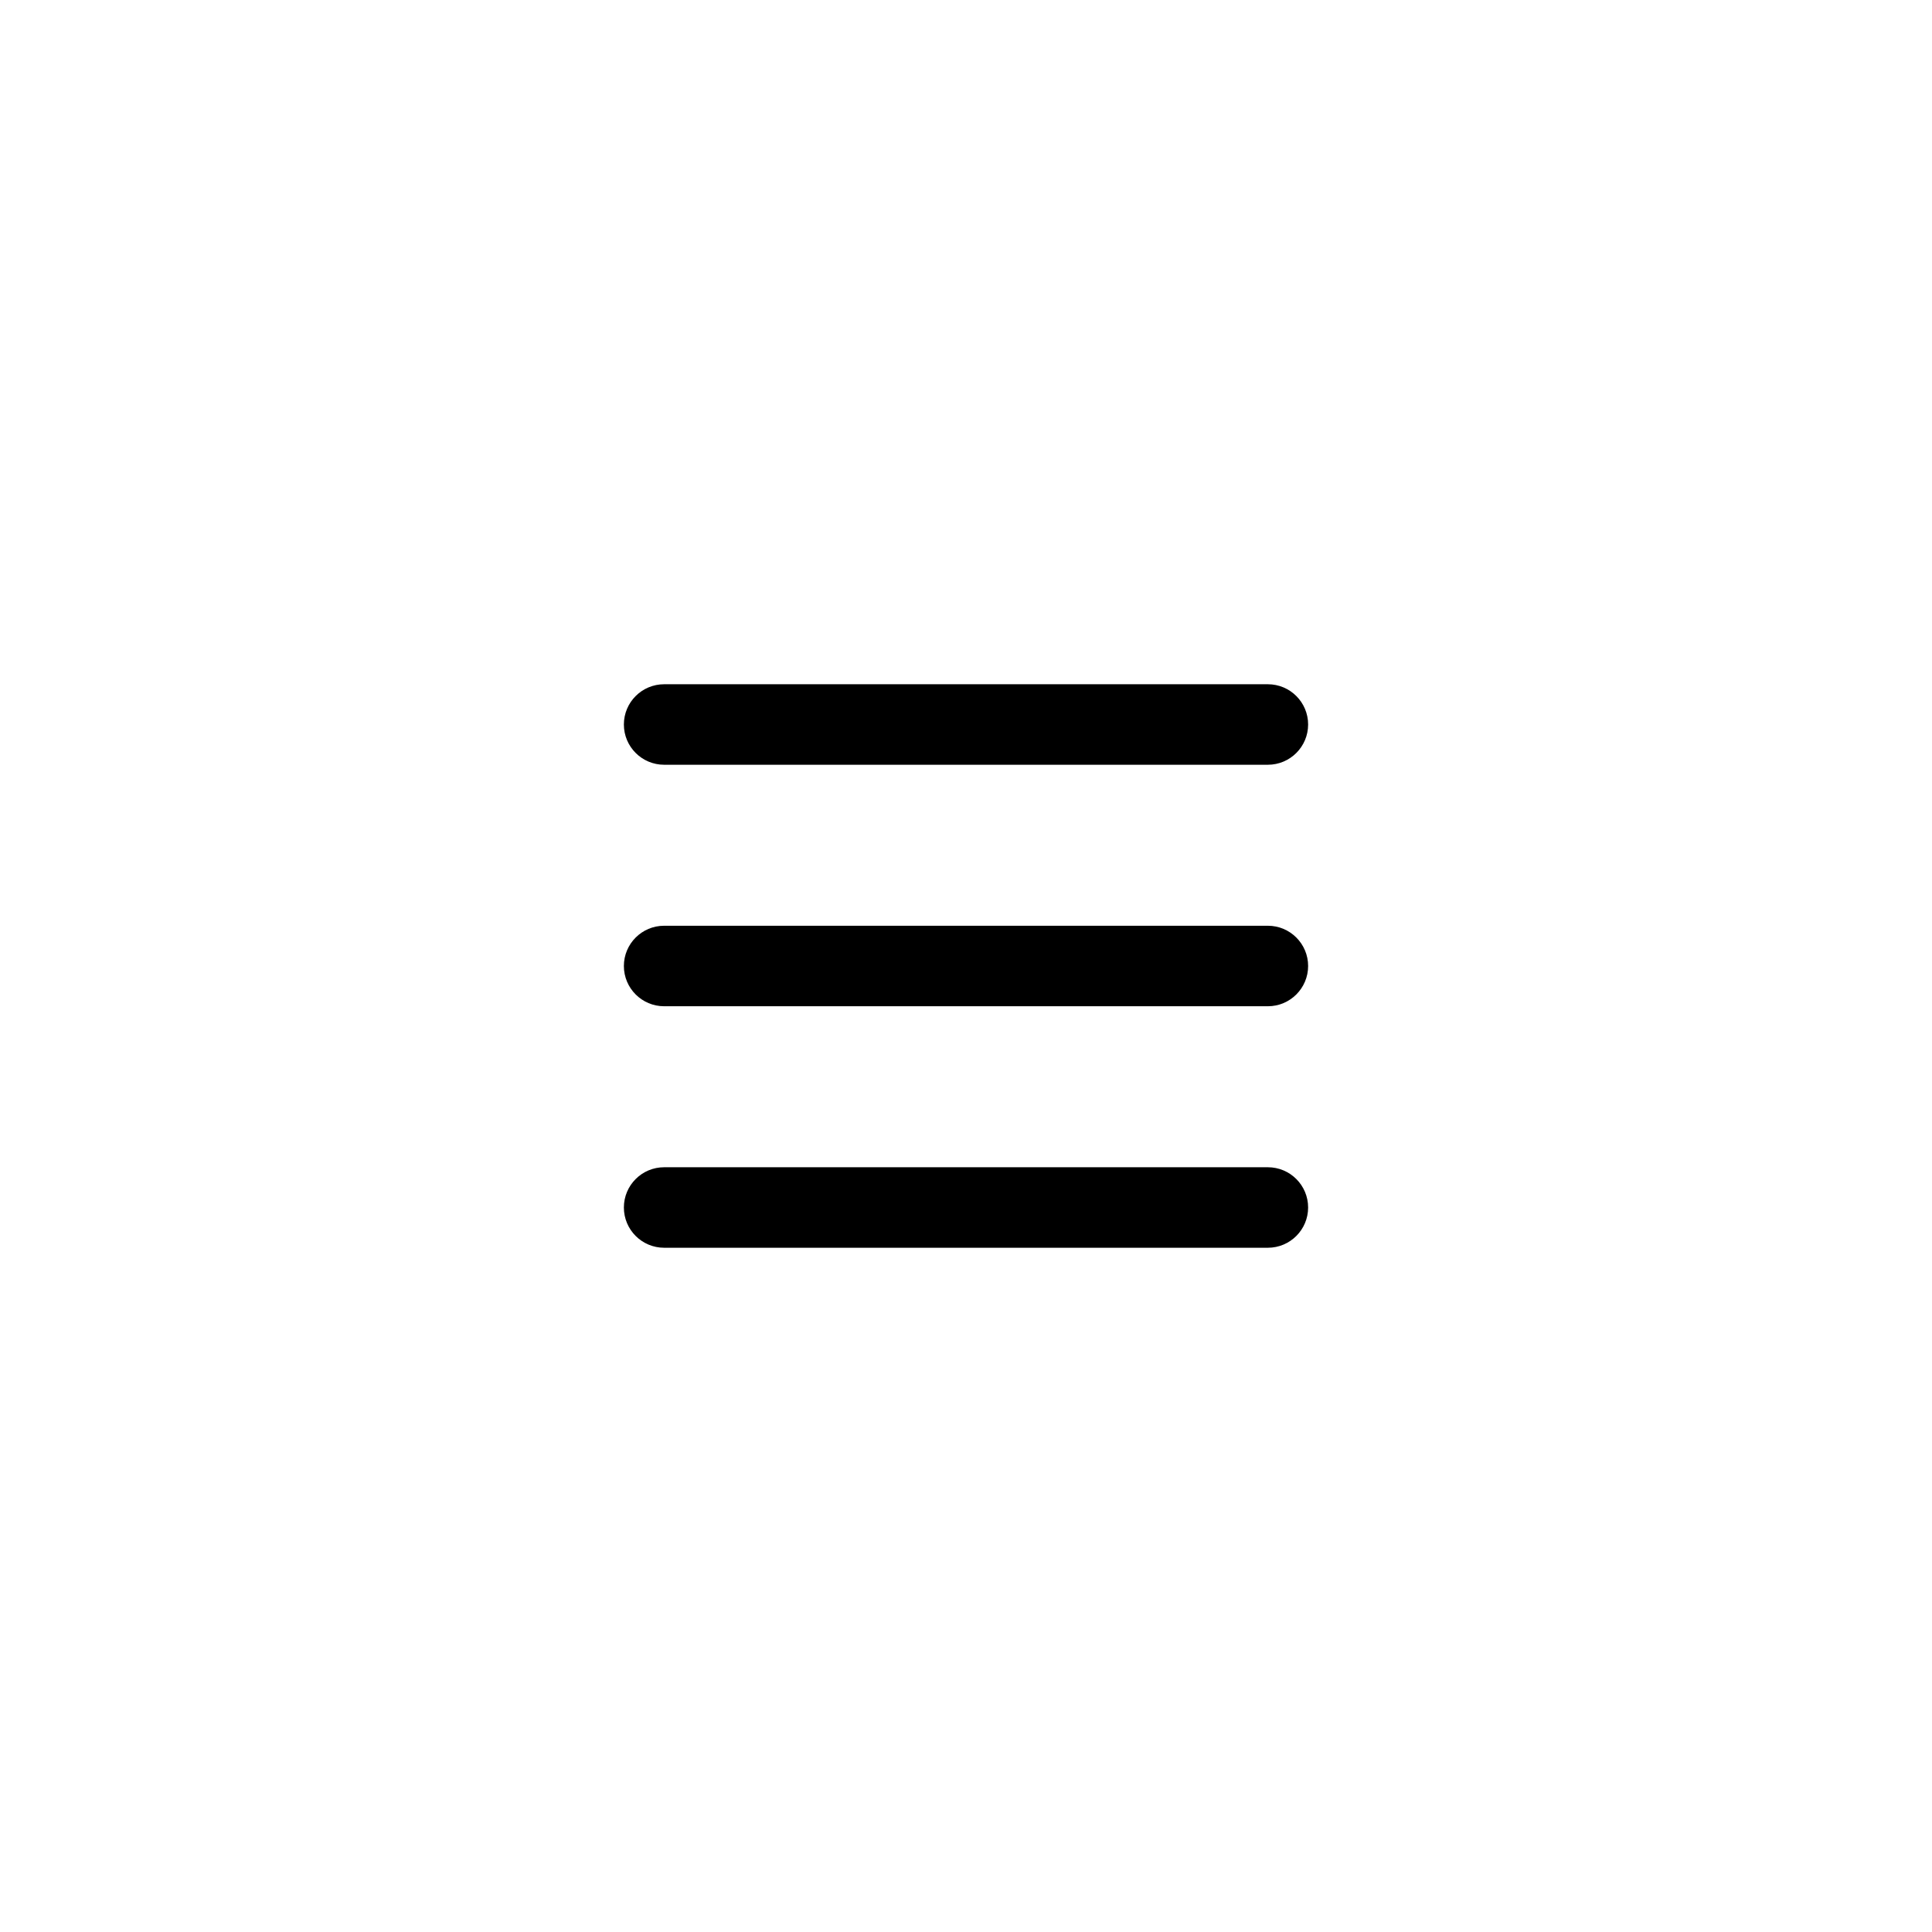
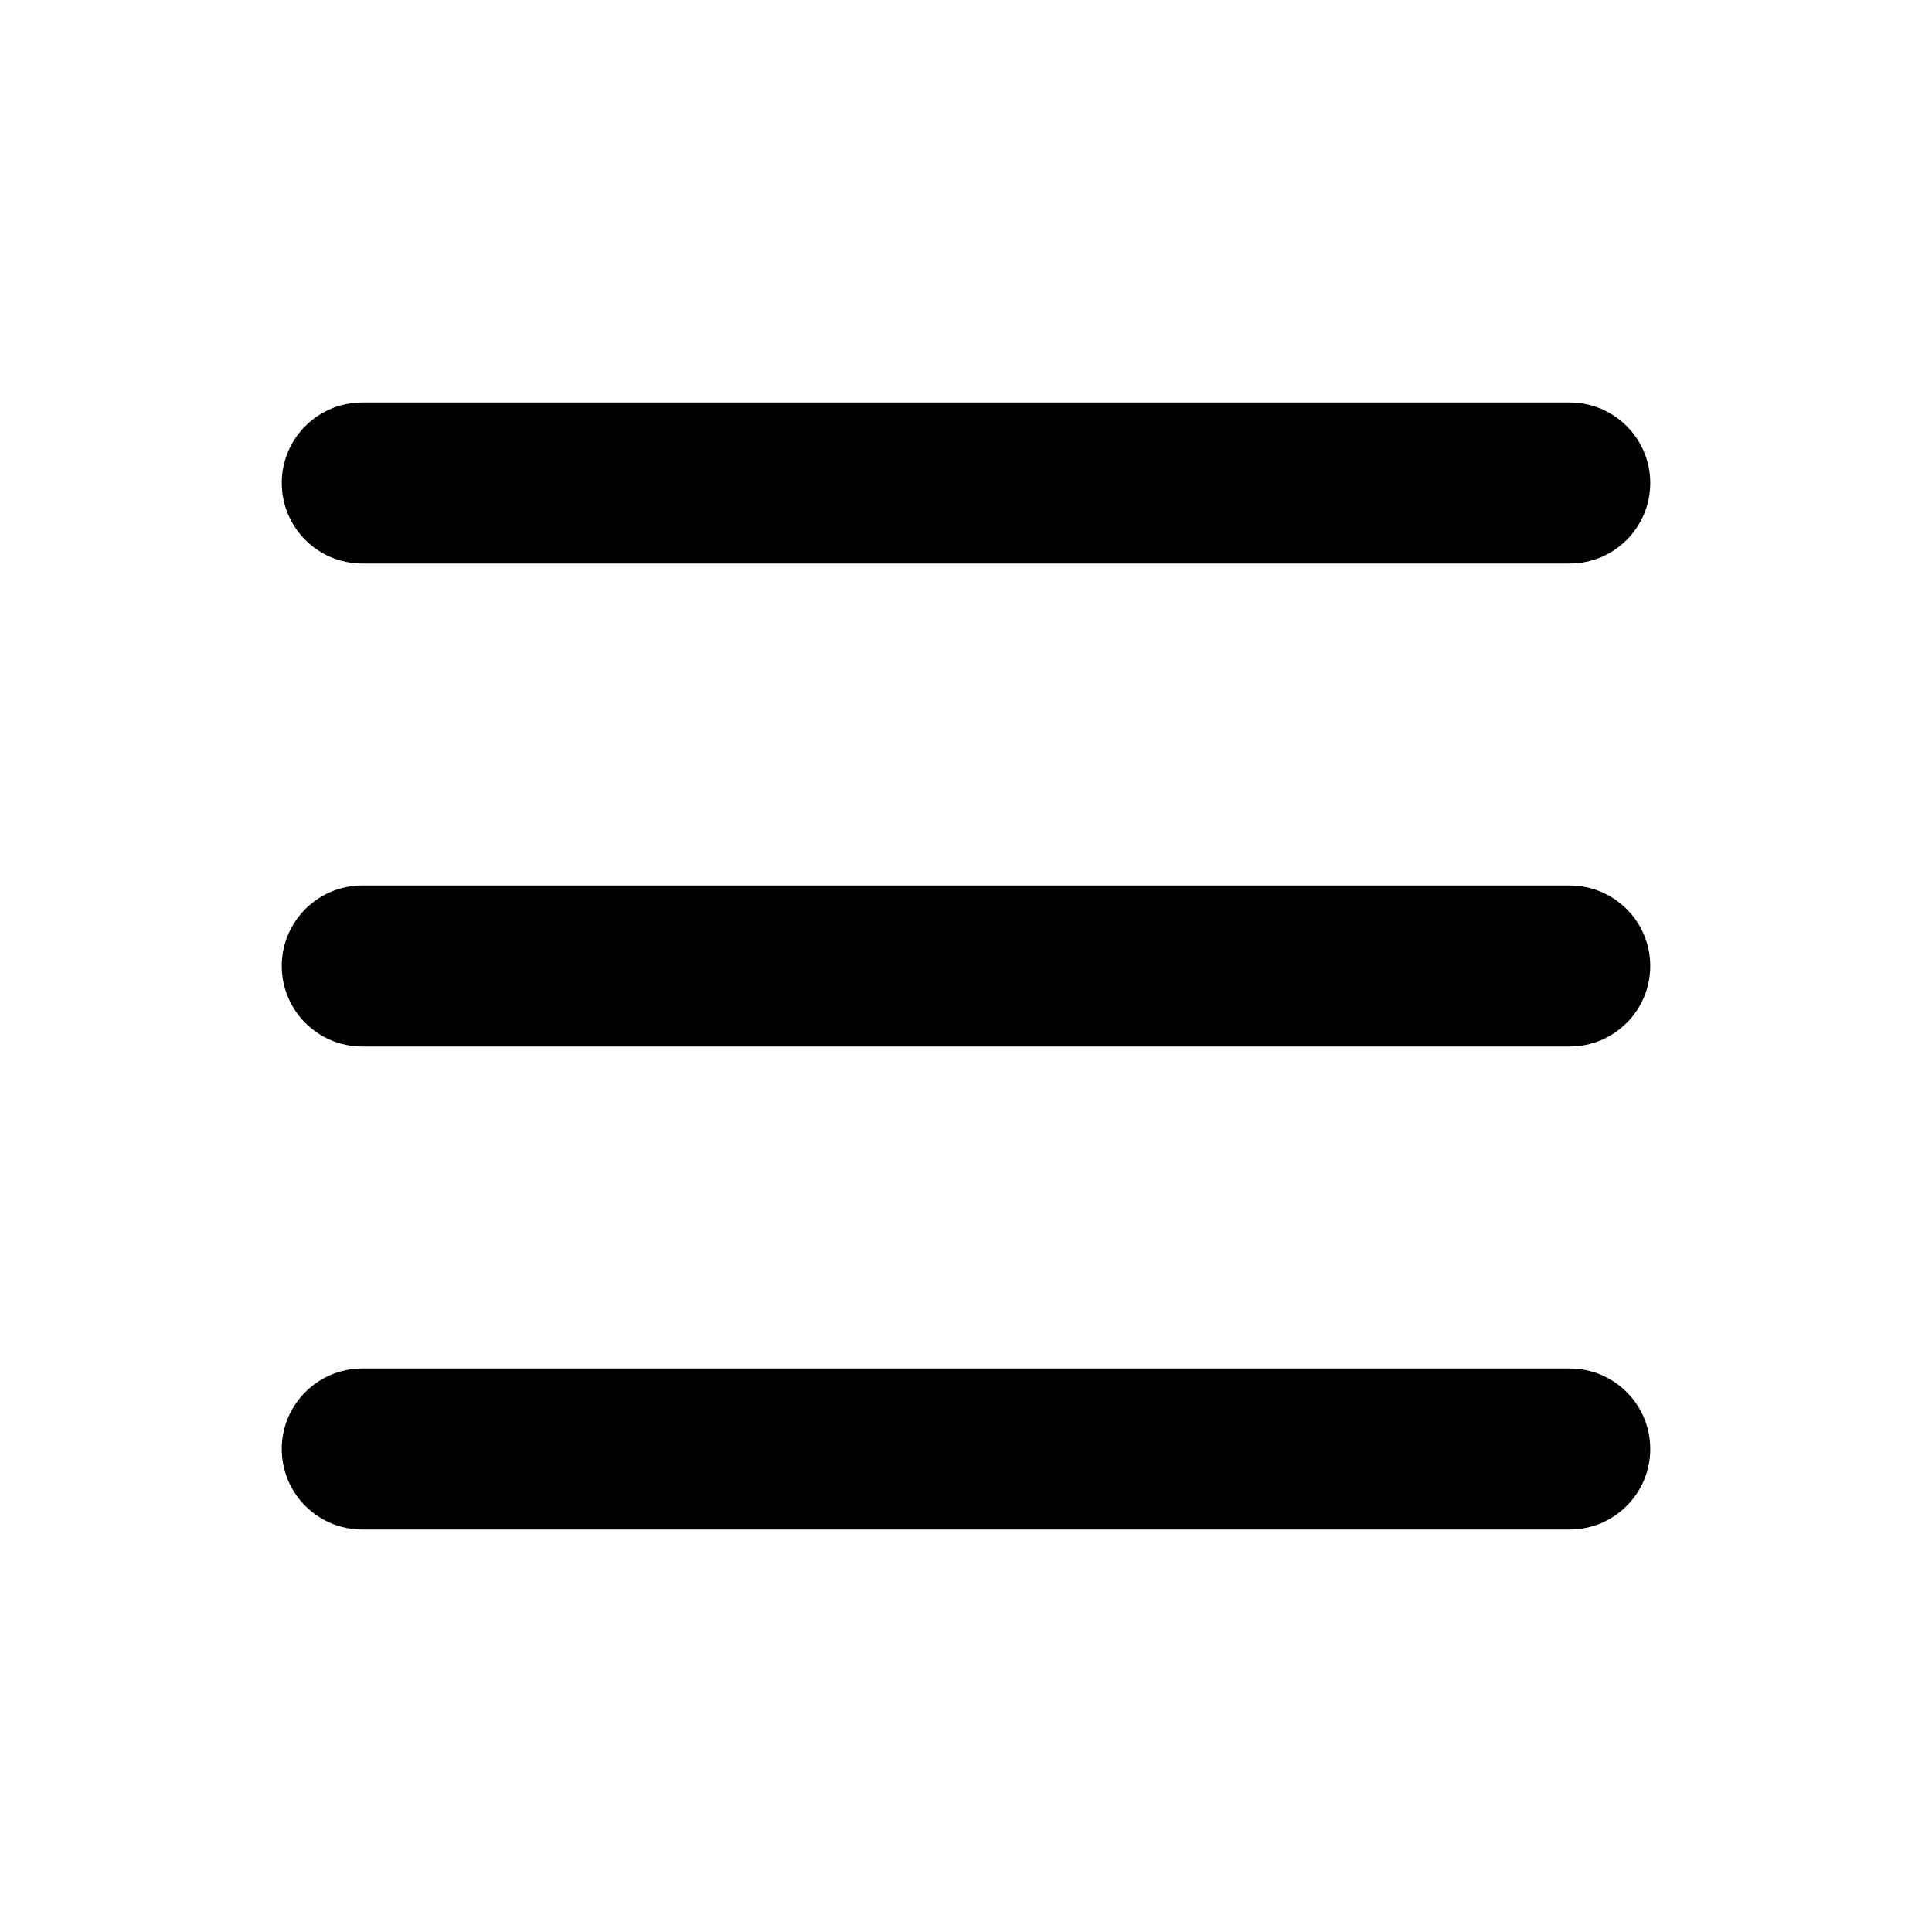
- <svg xmlns="http://www.w3.org/2000/svg" width="48" height="48" viewBox="0 0 48 48" fill="none">
+ <svg xmlns="http://www.w3.org/2000/svg" viewBox="12 12 24 24" fill="none" stroke-width="1.5" stroke-linecap="round" stroke-linejoin="round">
  <path d="M31.5 29C32.052 29 32.5 29.448 32.5 30C32.5 30.552 32.052 31 31.5 31H16.5C15.948 31 15.5 30.552 15.5 30C15.5 29.448 15.948 29 16.5 29H31.5ZM31.5 23C32.052 23 32.5 23.448 32.5 24C32.5 24.552 32.052 25 31.5 25H16.5C15.948 25 15.5 24.552 15.5 24C15.5 23.448 15.948 23 16.5 23H31.5ZM31.5 17C32.052 17 32.5 17.448 32.5 18C32.5 18.552 32.052 19 31.5 19H16.5C15.948 19 15.5 18.552 15.5 18C15.5 17.448 15.948 17 16.5 17H31.5Z" fill="currentColor" />
</svg>
